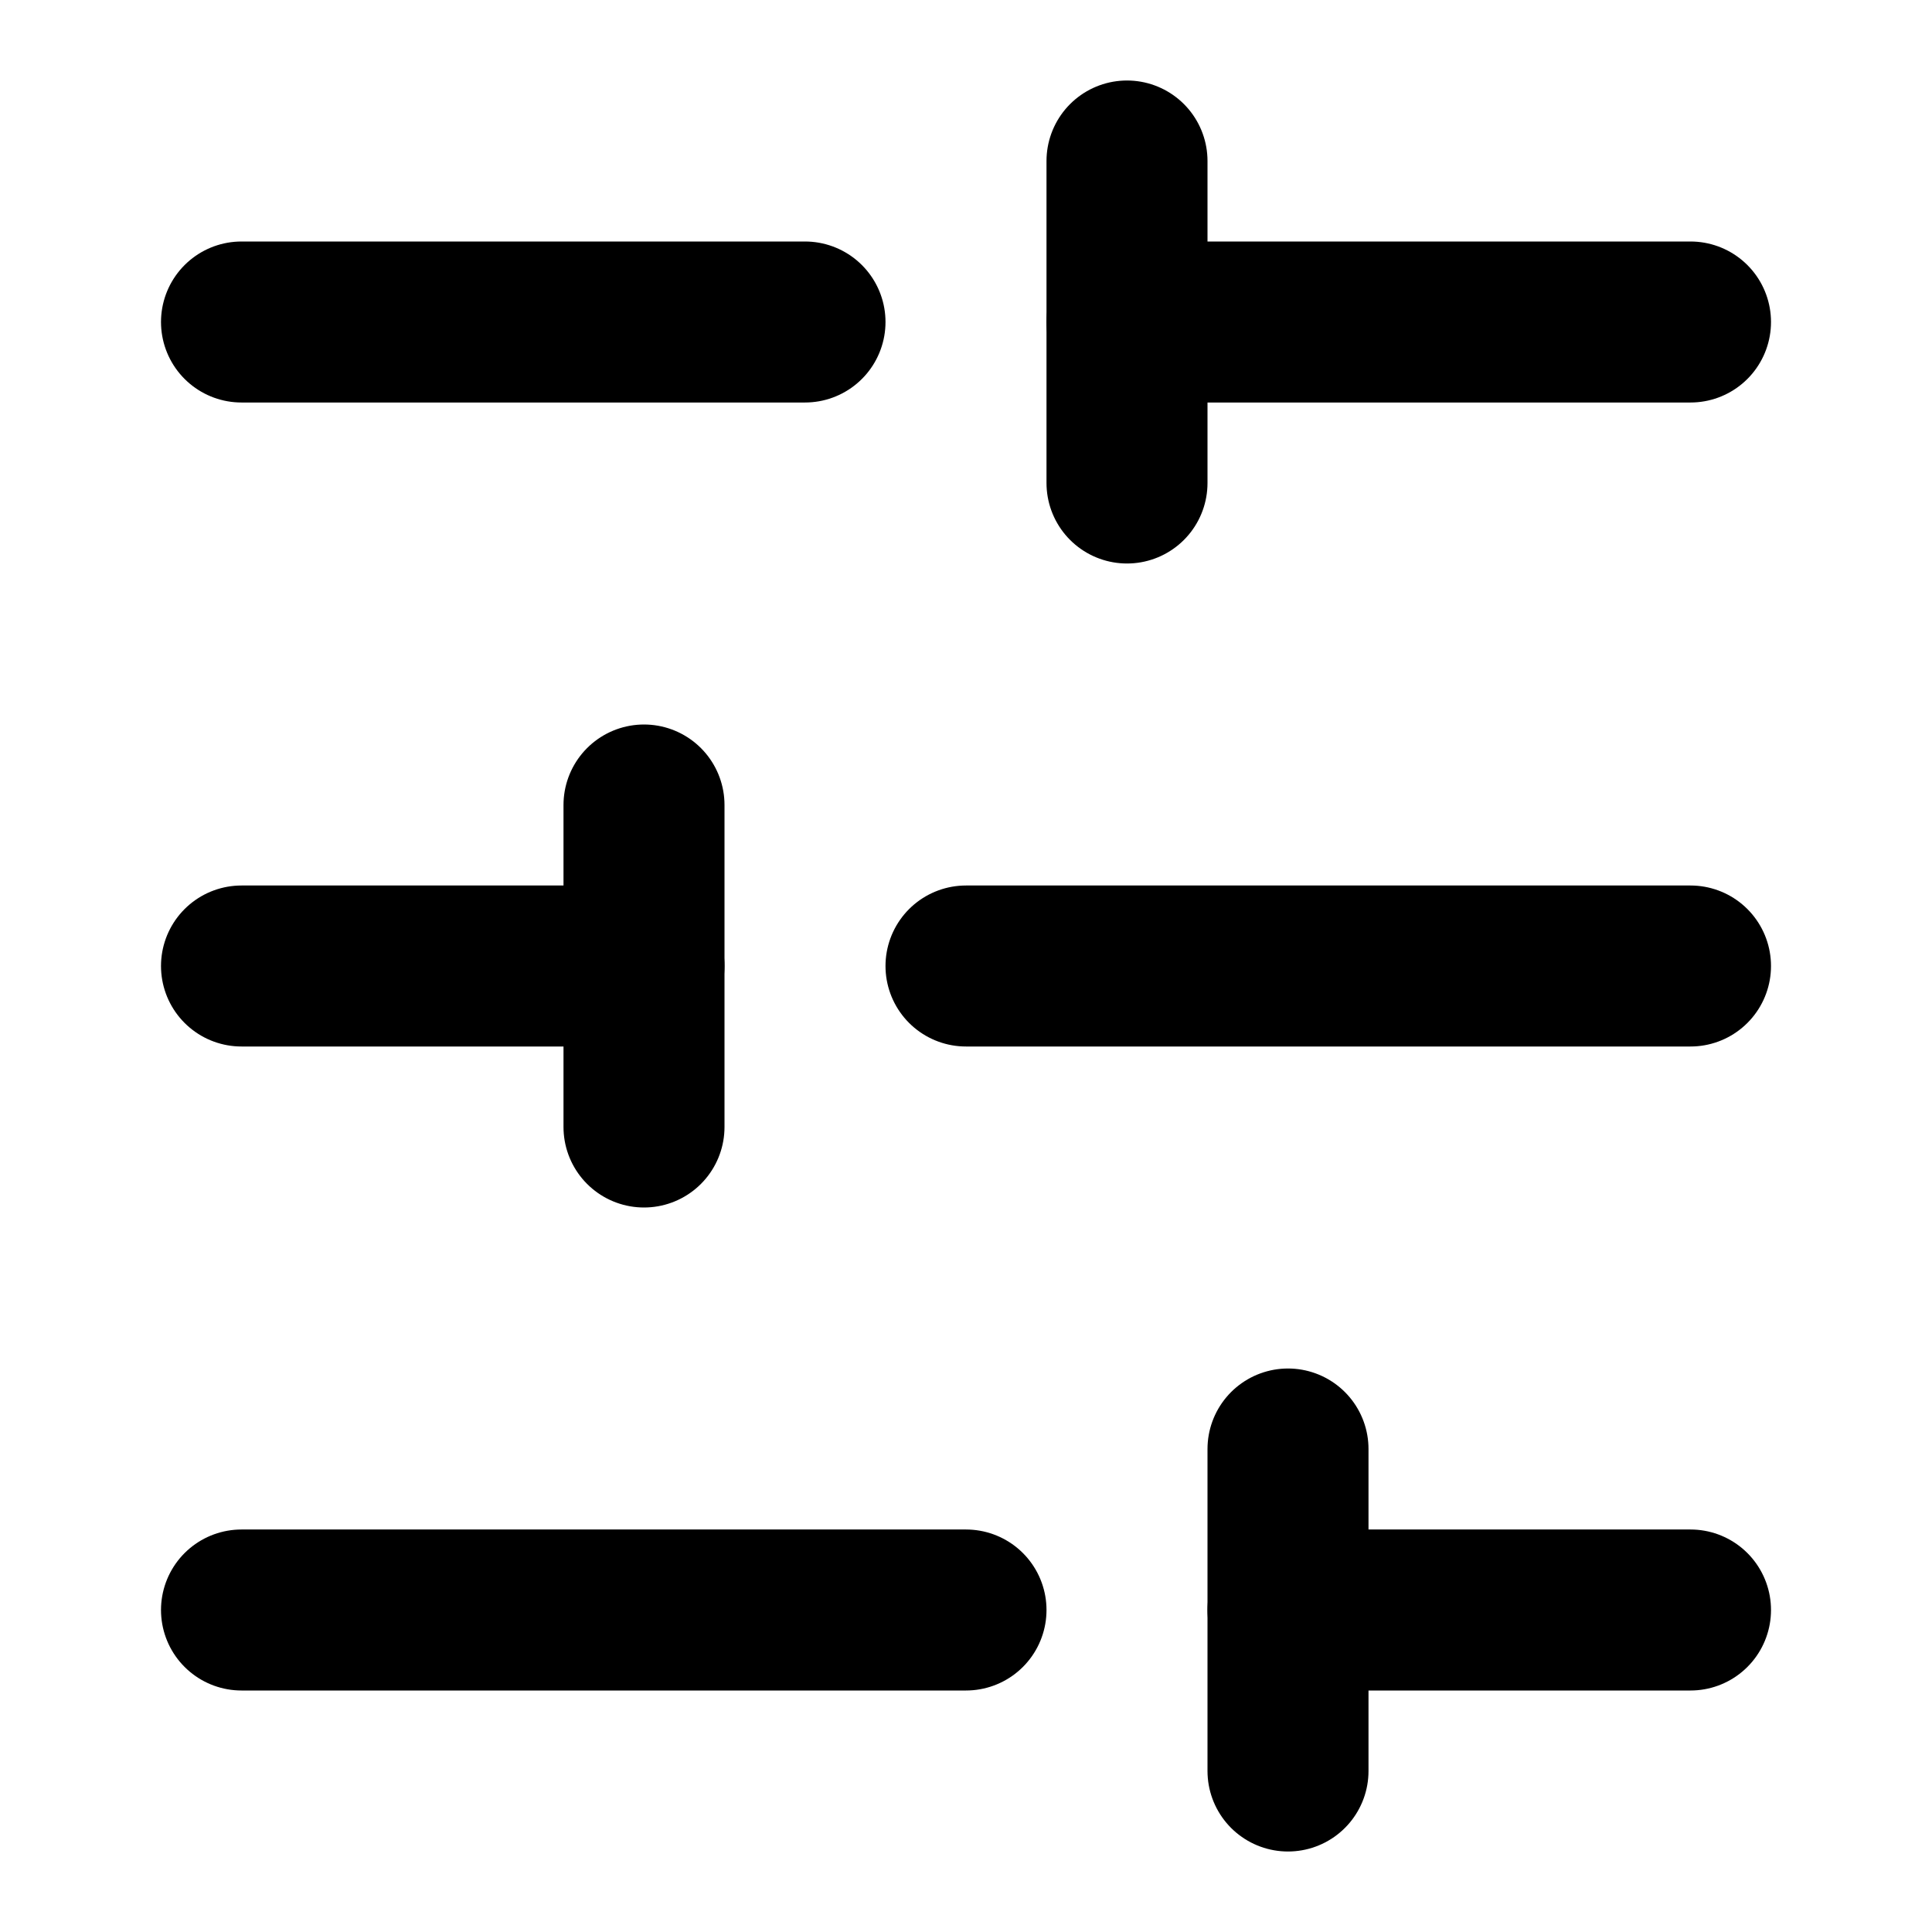
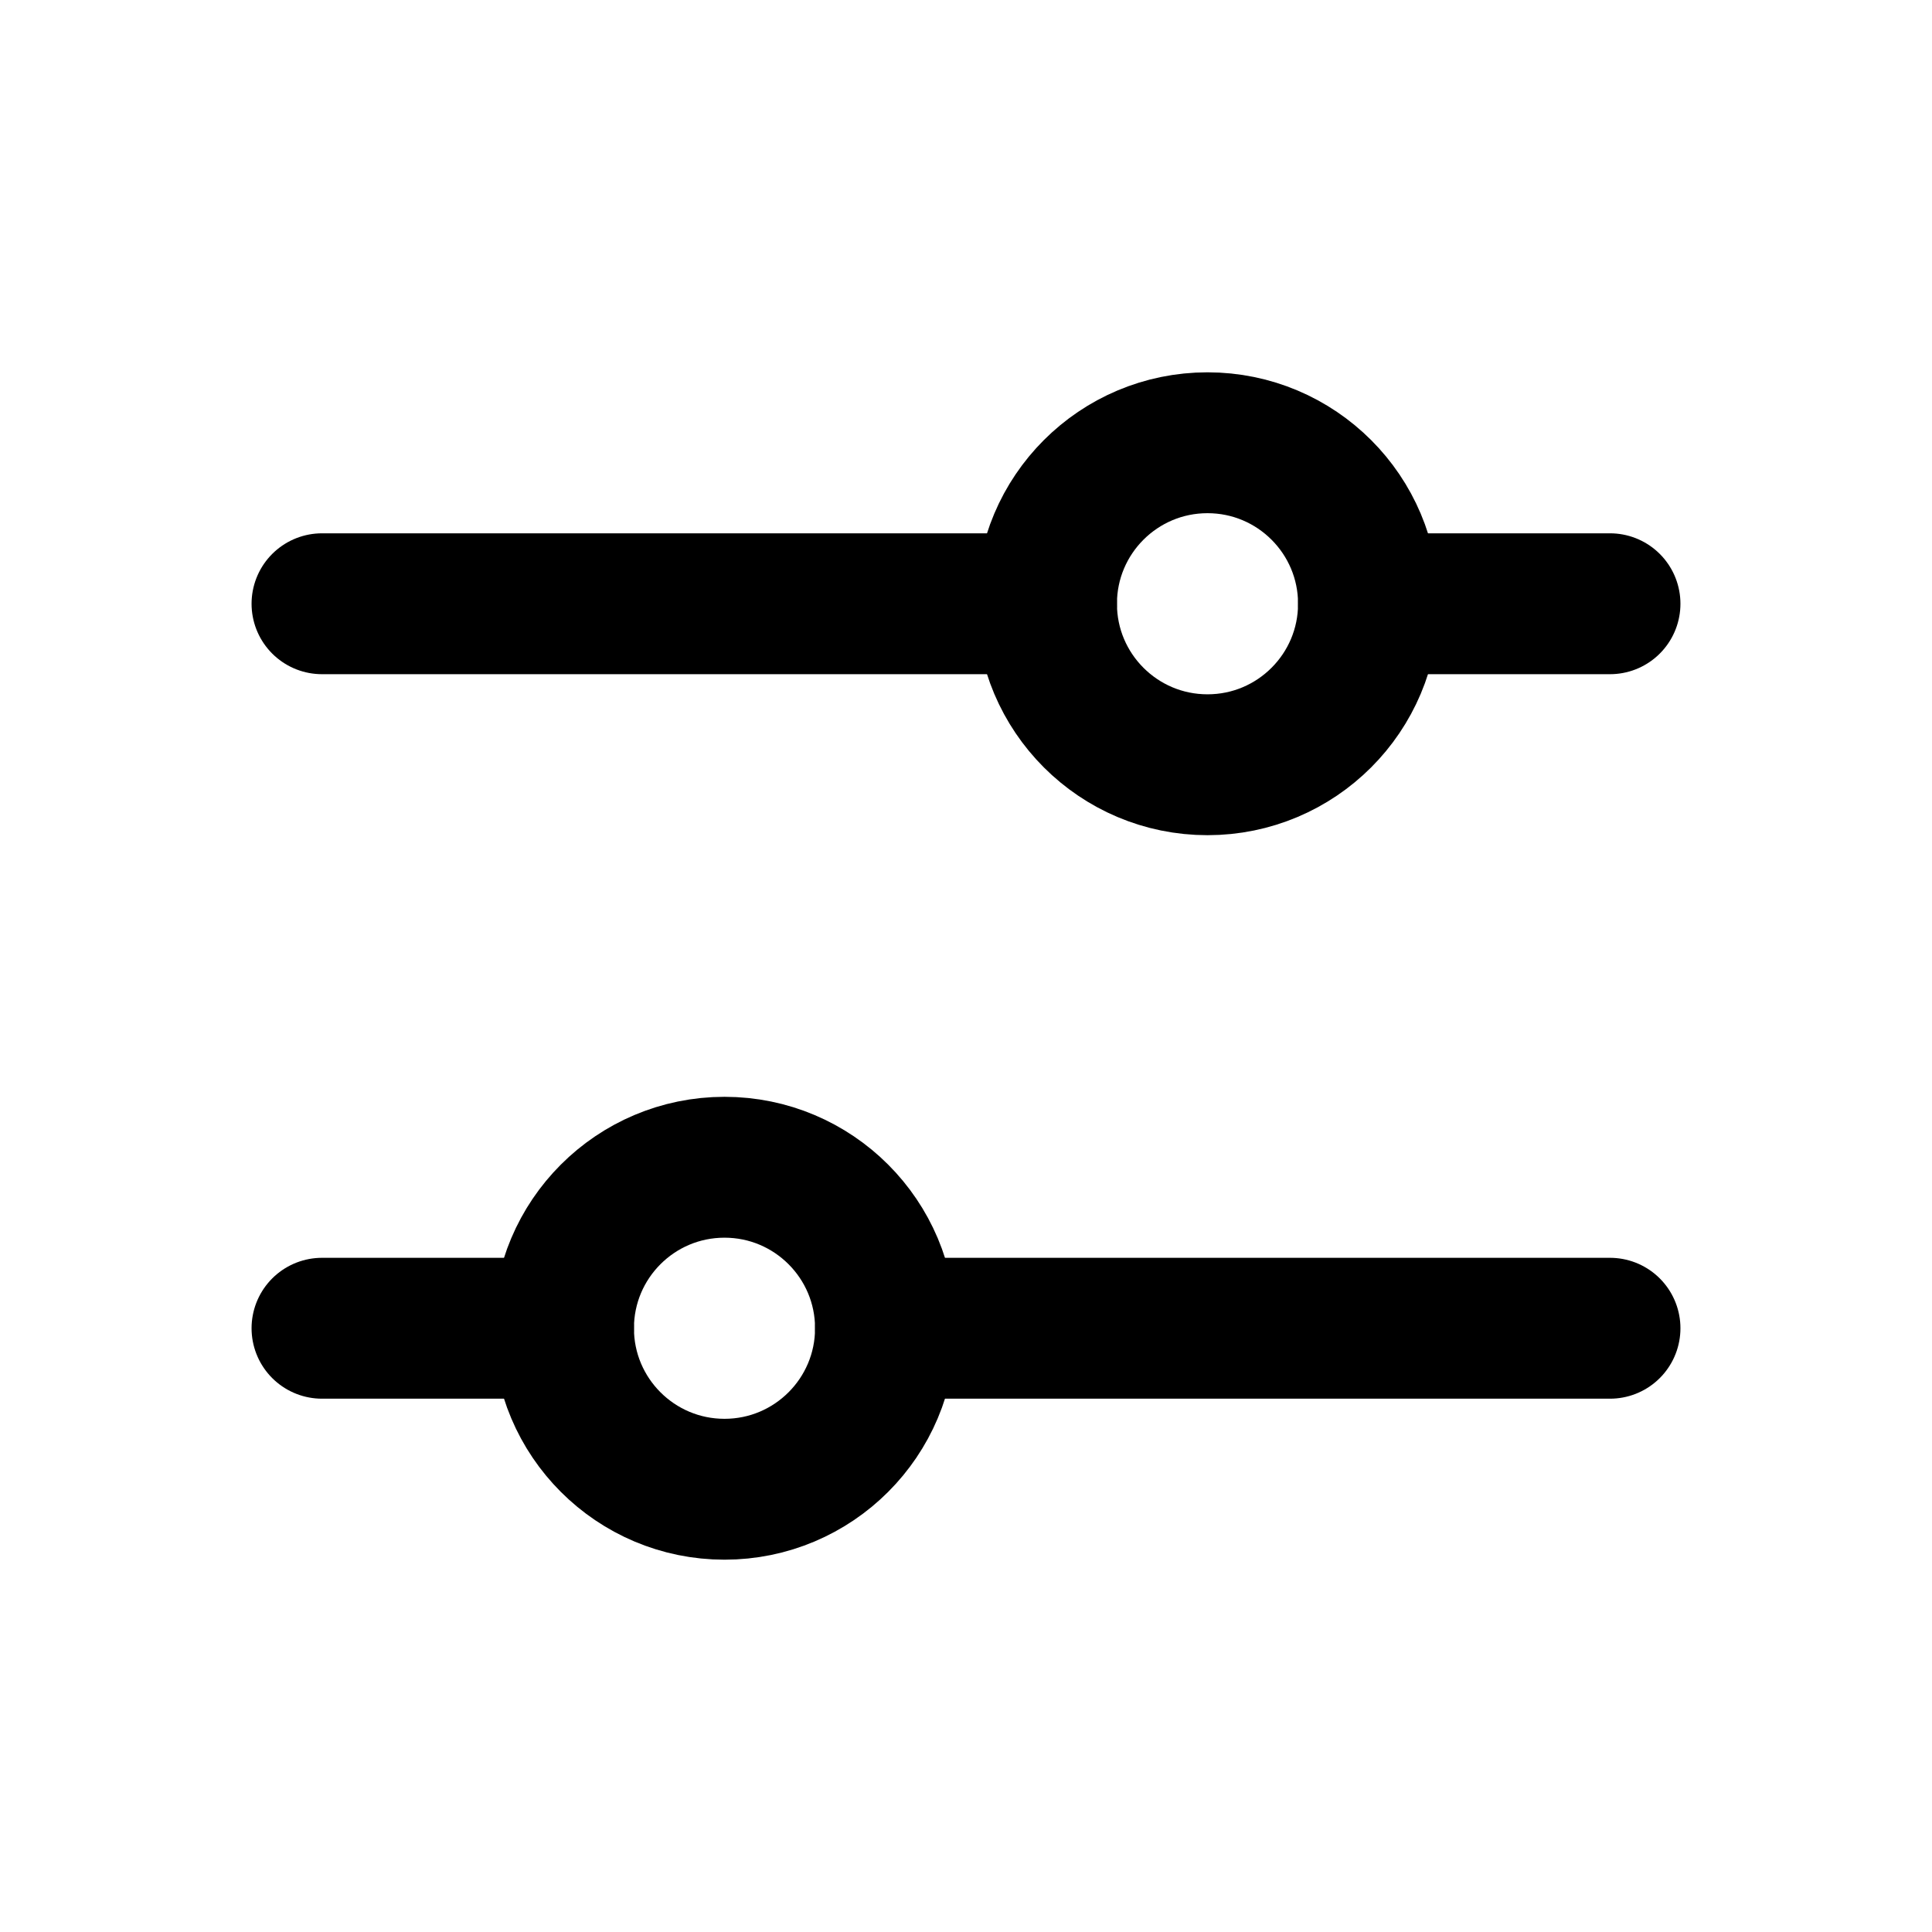
- <svg xmlns="http://www.w3.org/2000/svg" class="lucide lucide-sliders-horizontal" width="24" height="24" viewBox="0 0 24 24" fill="none" stroke="currentColor" stroke-width="2" stroke-linecap="round" stroke-linejoin="round">
-   <line x1="21" x2="14" y1="4" y2="4" />
-   <line x1="10" x2="3" y1="4" y2="4" />
-   <line x1="21" x2="12" y1="12" y2="12" />
-   <line x1="8" x2="3" y1="12" y2="12" />
-   <line x1="21" x2="16" y1="20" y2="20" />
-   <line x1="12" x2="3" y1="20" y2="20" />
-   <line x1="14" x2="14" y1="2" y2="6" />
-   <line x1="8" x2="8" y1="10" y2="14" />
-   <line x1="16" x2="16" y1="18" y2="22" />
+ <svg xmlns="http://www.w3.org/2000/svg" width="24" height="24" viewBox="0 0 24 24" fill="none" stroke="currentColor" stroke-width="1.75" stroke-linecap="round" stroke-linejoin="round">
+   <path d="M4 7.5h9M17 7.5h3M4 16.5h3M11 16.5h9" />
+   <circle cx="15" cy="7.5" r="2" />
+   <circle cx="9" cy="16.5" r="2" />
</svg>
